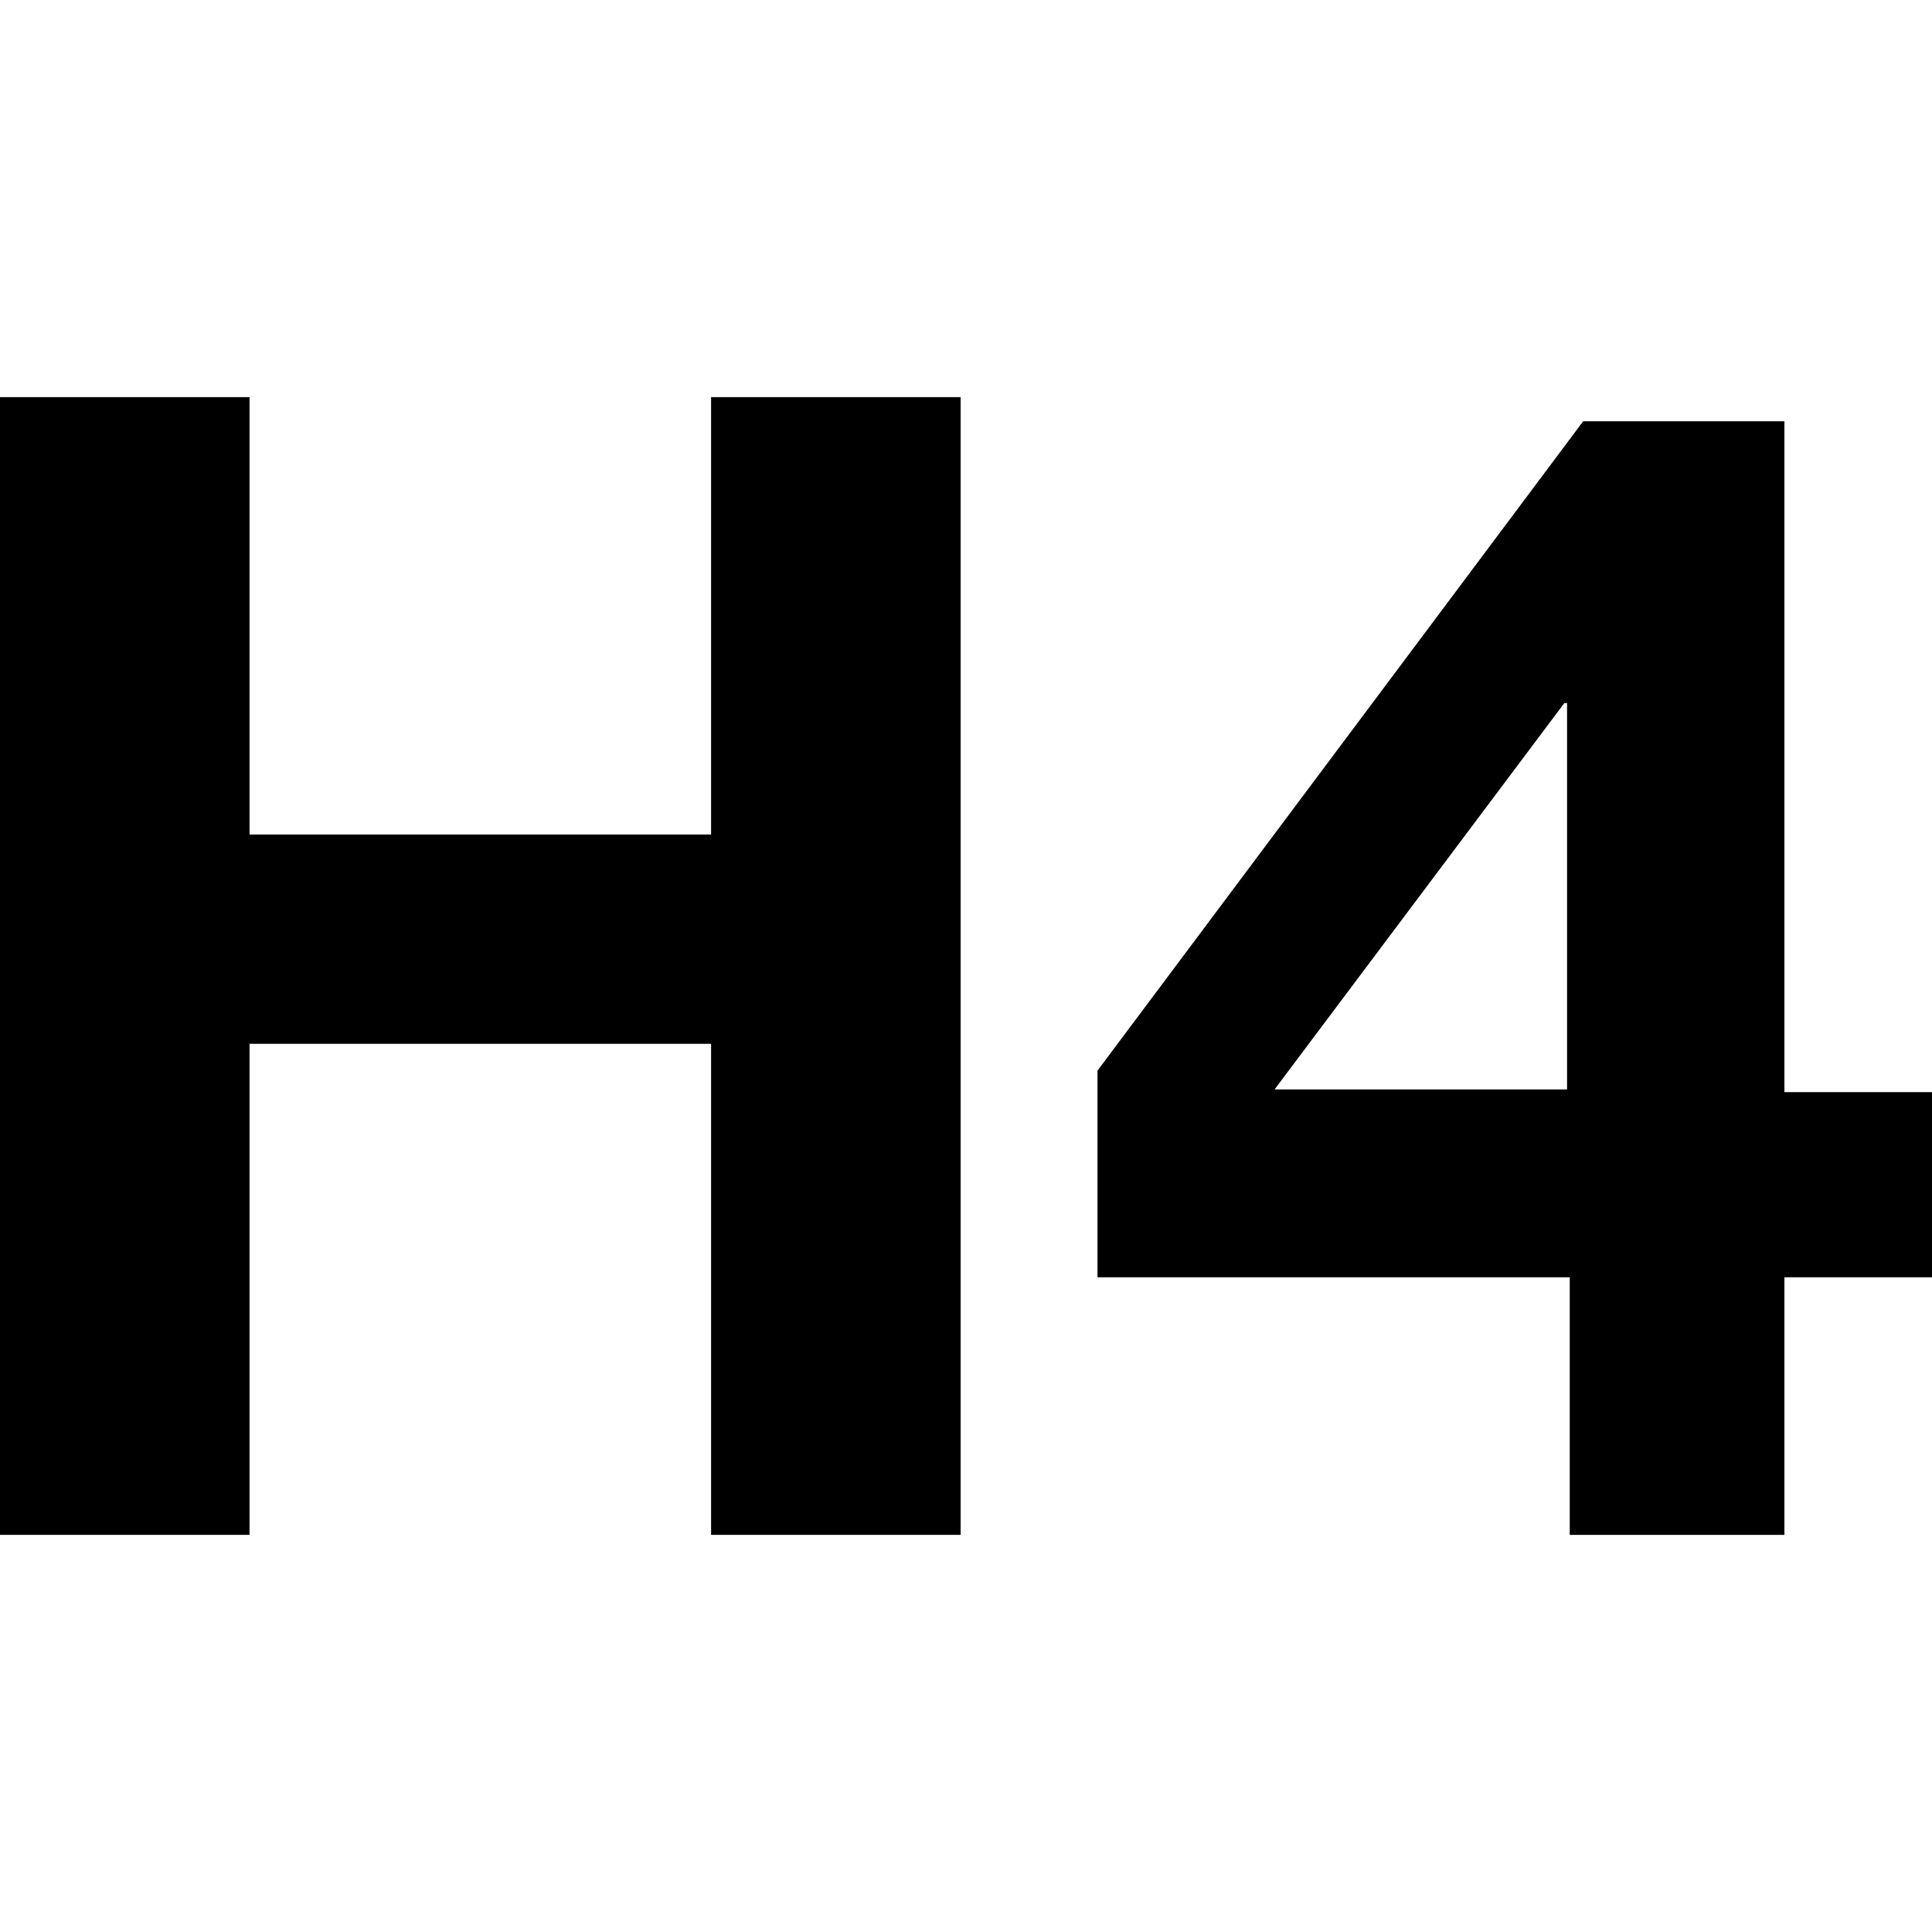
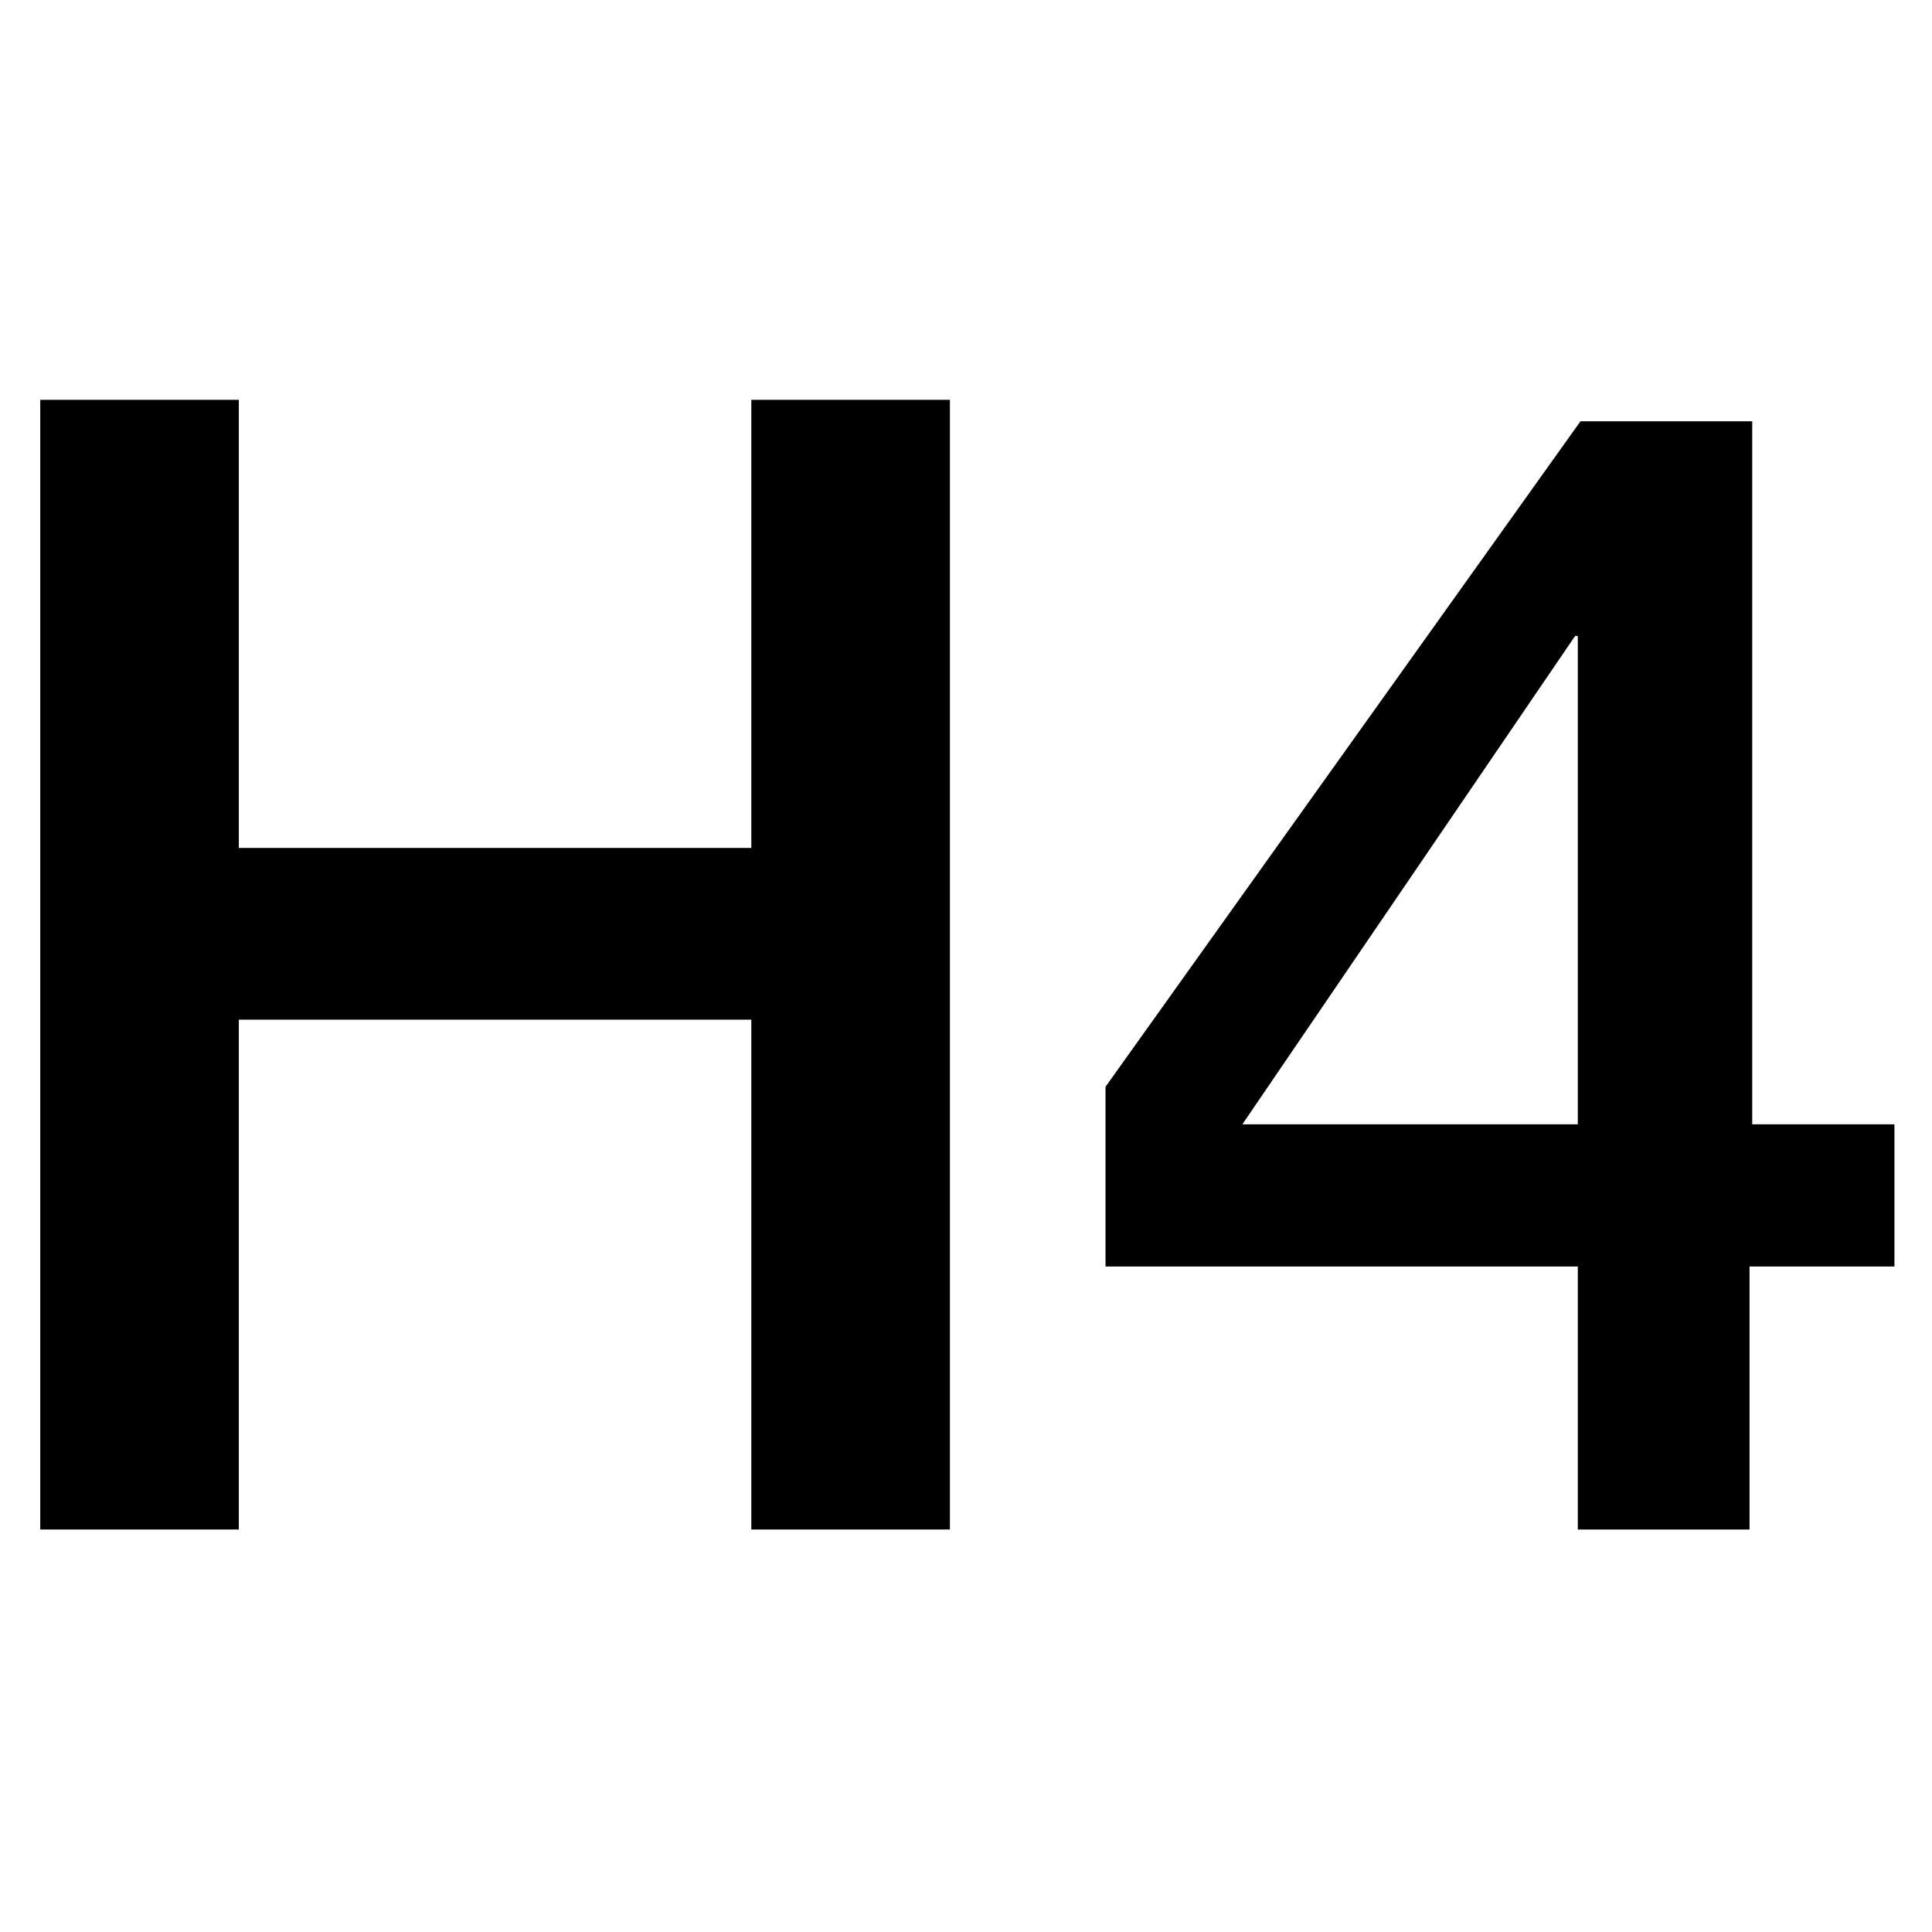
<svg xmlns="http://www.w3.org/2000/svg" version="1.1" id="Calque_1" x="0px" y="0px" viewBox="0 0 72 72" enable-background="new 0 0 72 72" xml:space="preserve">
  <g>
-     <path d="M9.3,14.8v16.3h17.2V14.8h9.3v42.4h-9.3V38.9H9.3v18.3H0V14.8H9.3z" />
-     <path d="M40.9,47.6v-7.7l18.1-24.2h7.5v25H72v6.9h-5.5v9.6h-8v-9.6H40.9z M58.3,26.2L47.5,40.6h10.9V26.2H58.3z" />
+     <path d="M1.5,14.9h7.4v16.7H28V14.9h7.4V57H28V38H8.9v19H1.5V14.9z" />
+     <path d="M70.5,47.2h-5.3V57h-6.4v-9.8H41.2v-6.7l17.7-24.8h6.4v26.2h5.3V47.2z M46.3,41.9h12.5V23.7h-0.1L46.3,41.9z" />
  </g>
</svg>
